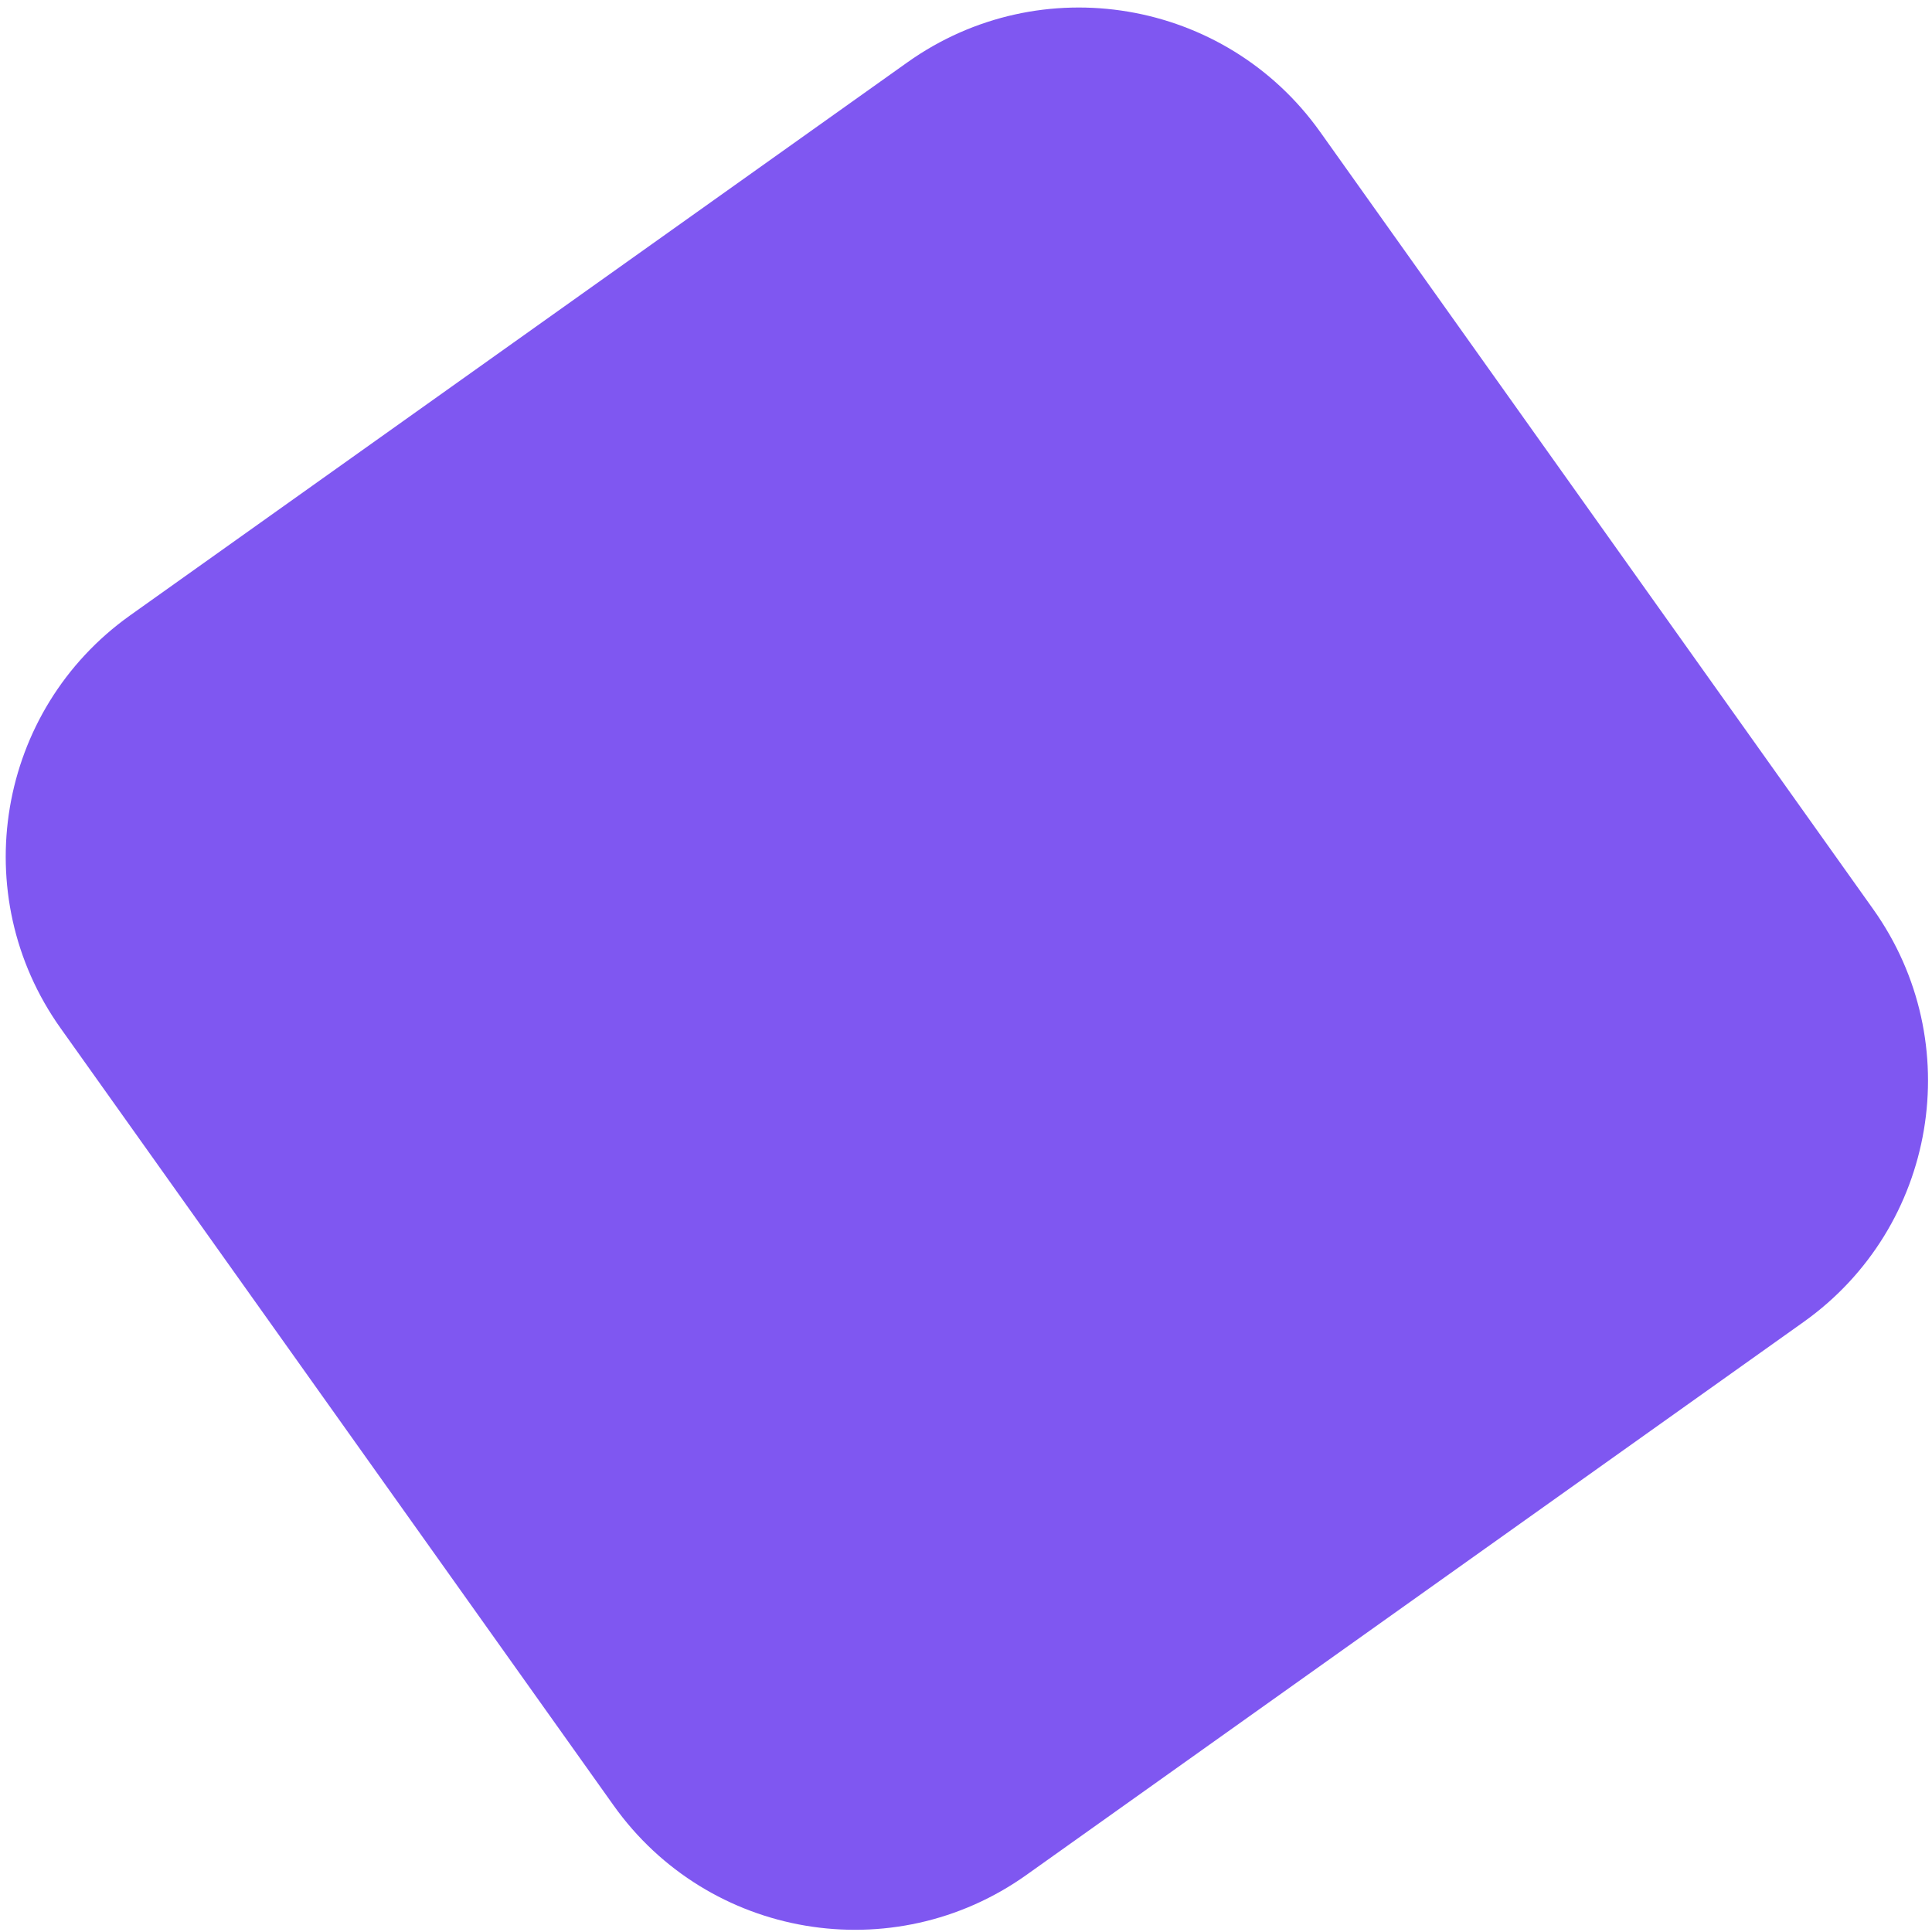
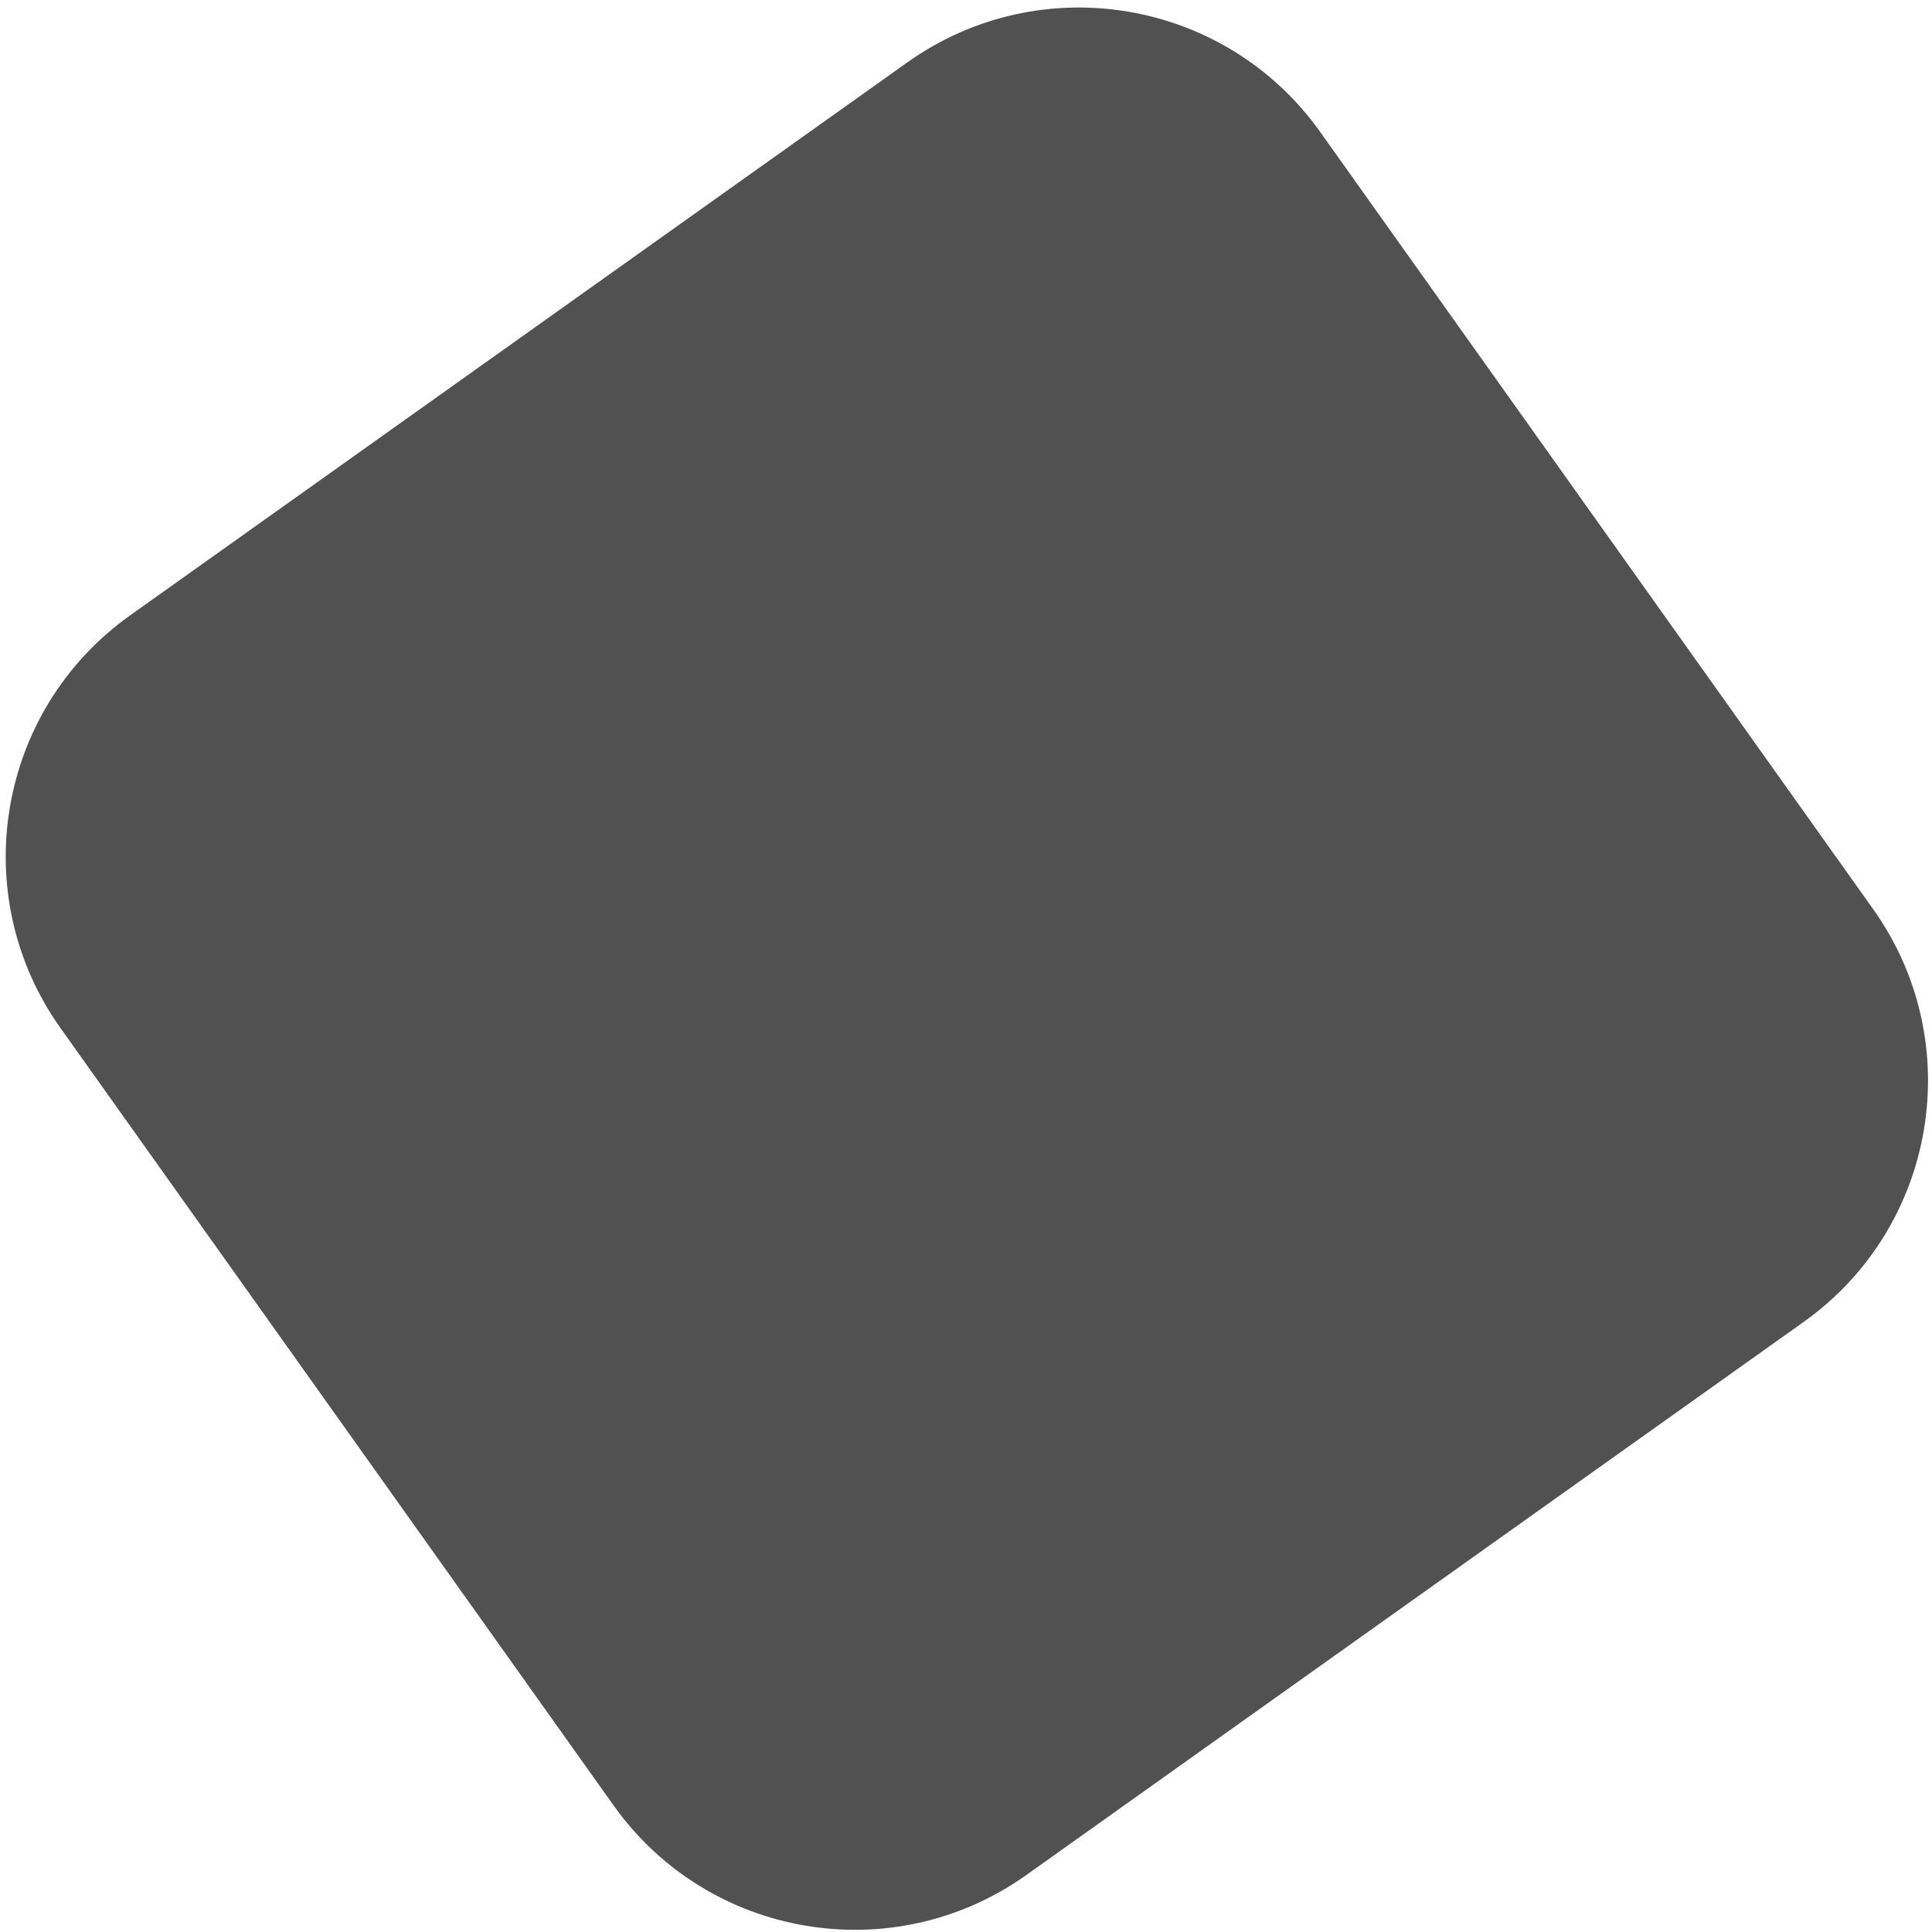
<svg xmlns="http://www.w3.org/2000/svg" width="124" height="124" viewBox="0 0 124 124" fill="none">
-   <rect x="-7.127" y="50.509" width="99.22" height="99.22" rx="19" transform="rotate(-35.4318 -7.12695 50.5093)" fill="#7F57F1" />
+   <rect x="-7.127" y="50.509" width="99.22" height="99.22" rx="19" transform="rotate(-35.4318 -7.12695 50.5093)" fill="#515151" />
</svg>
